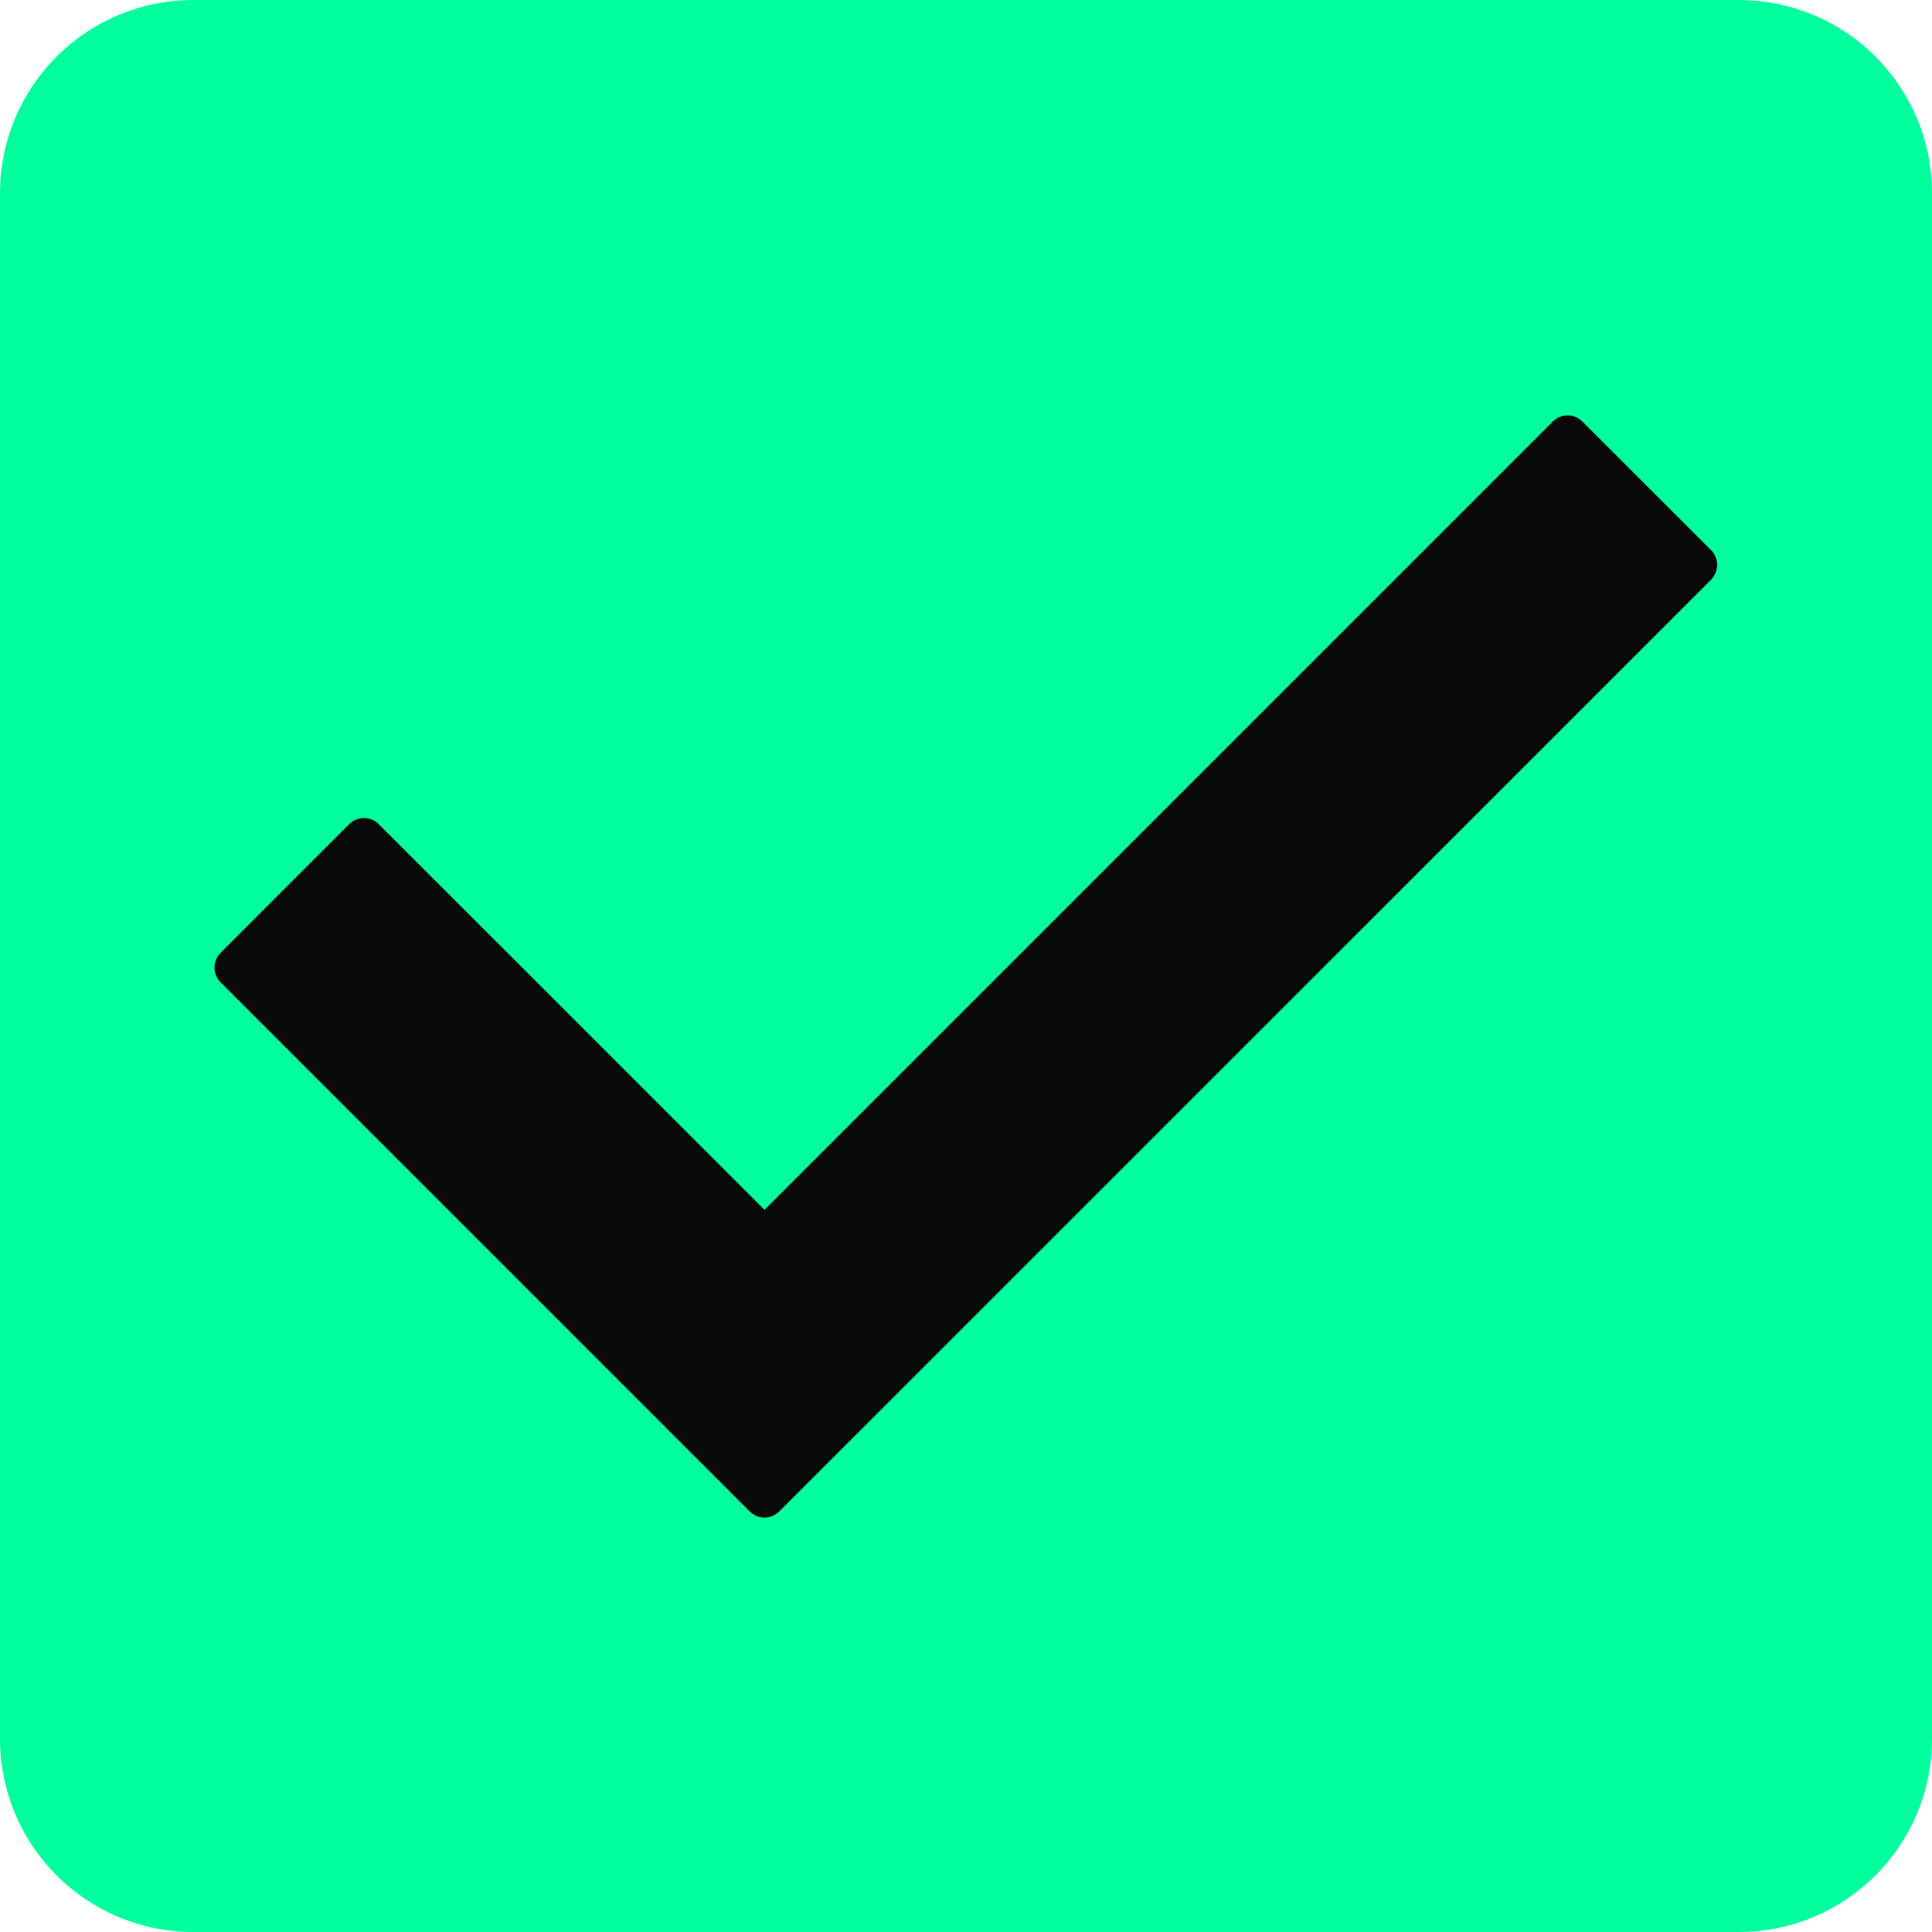
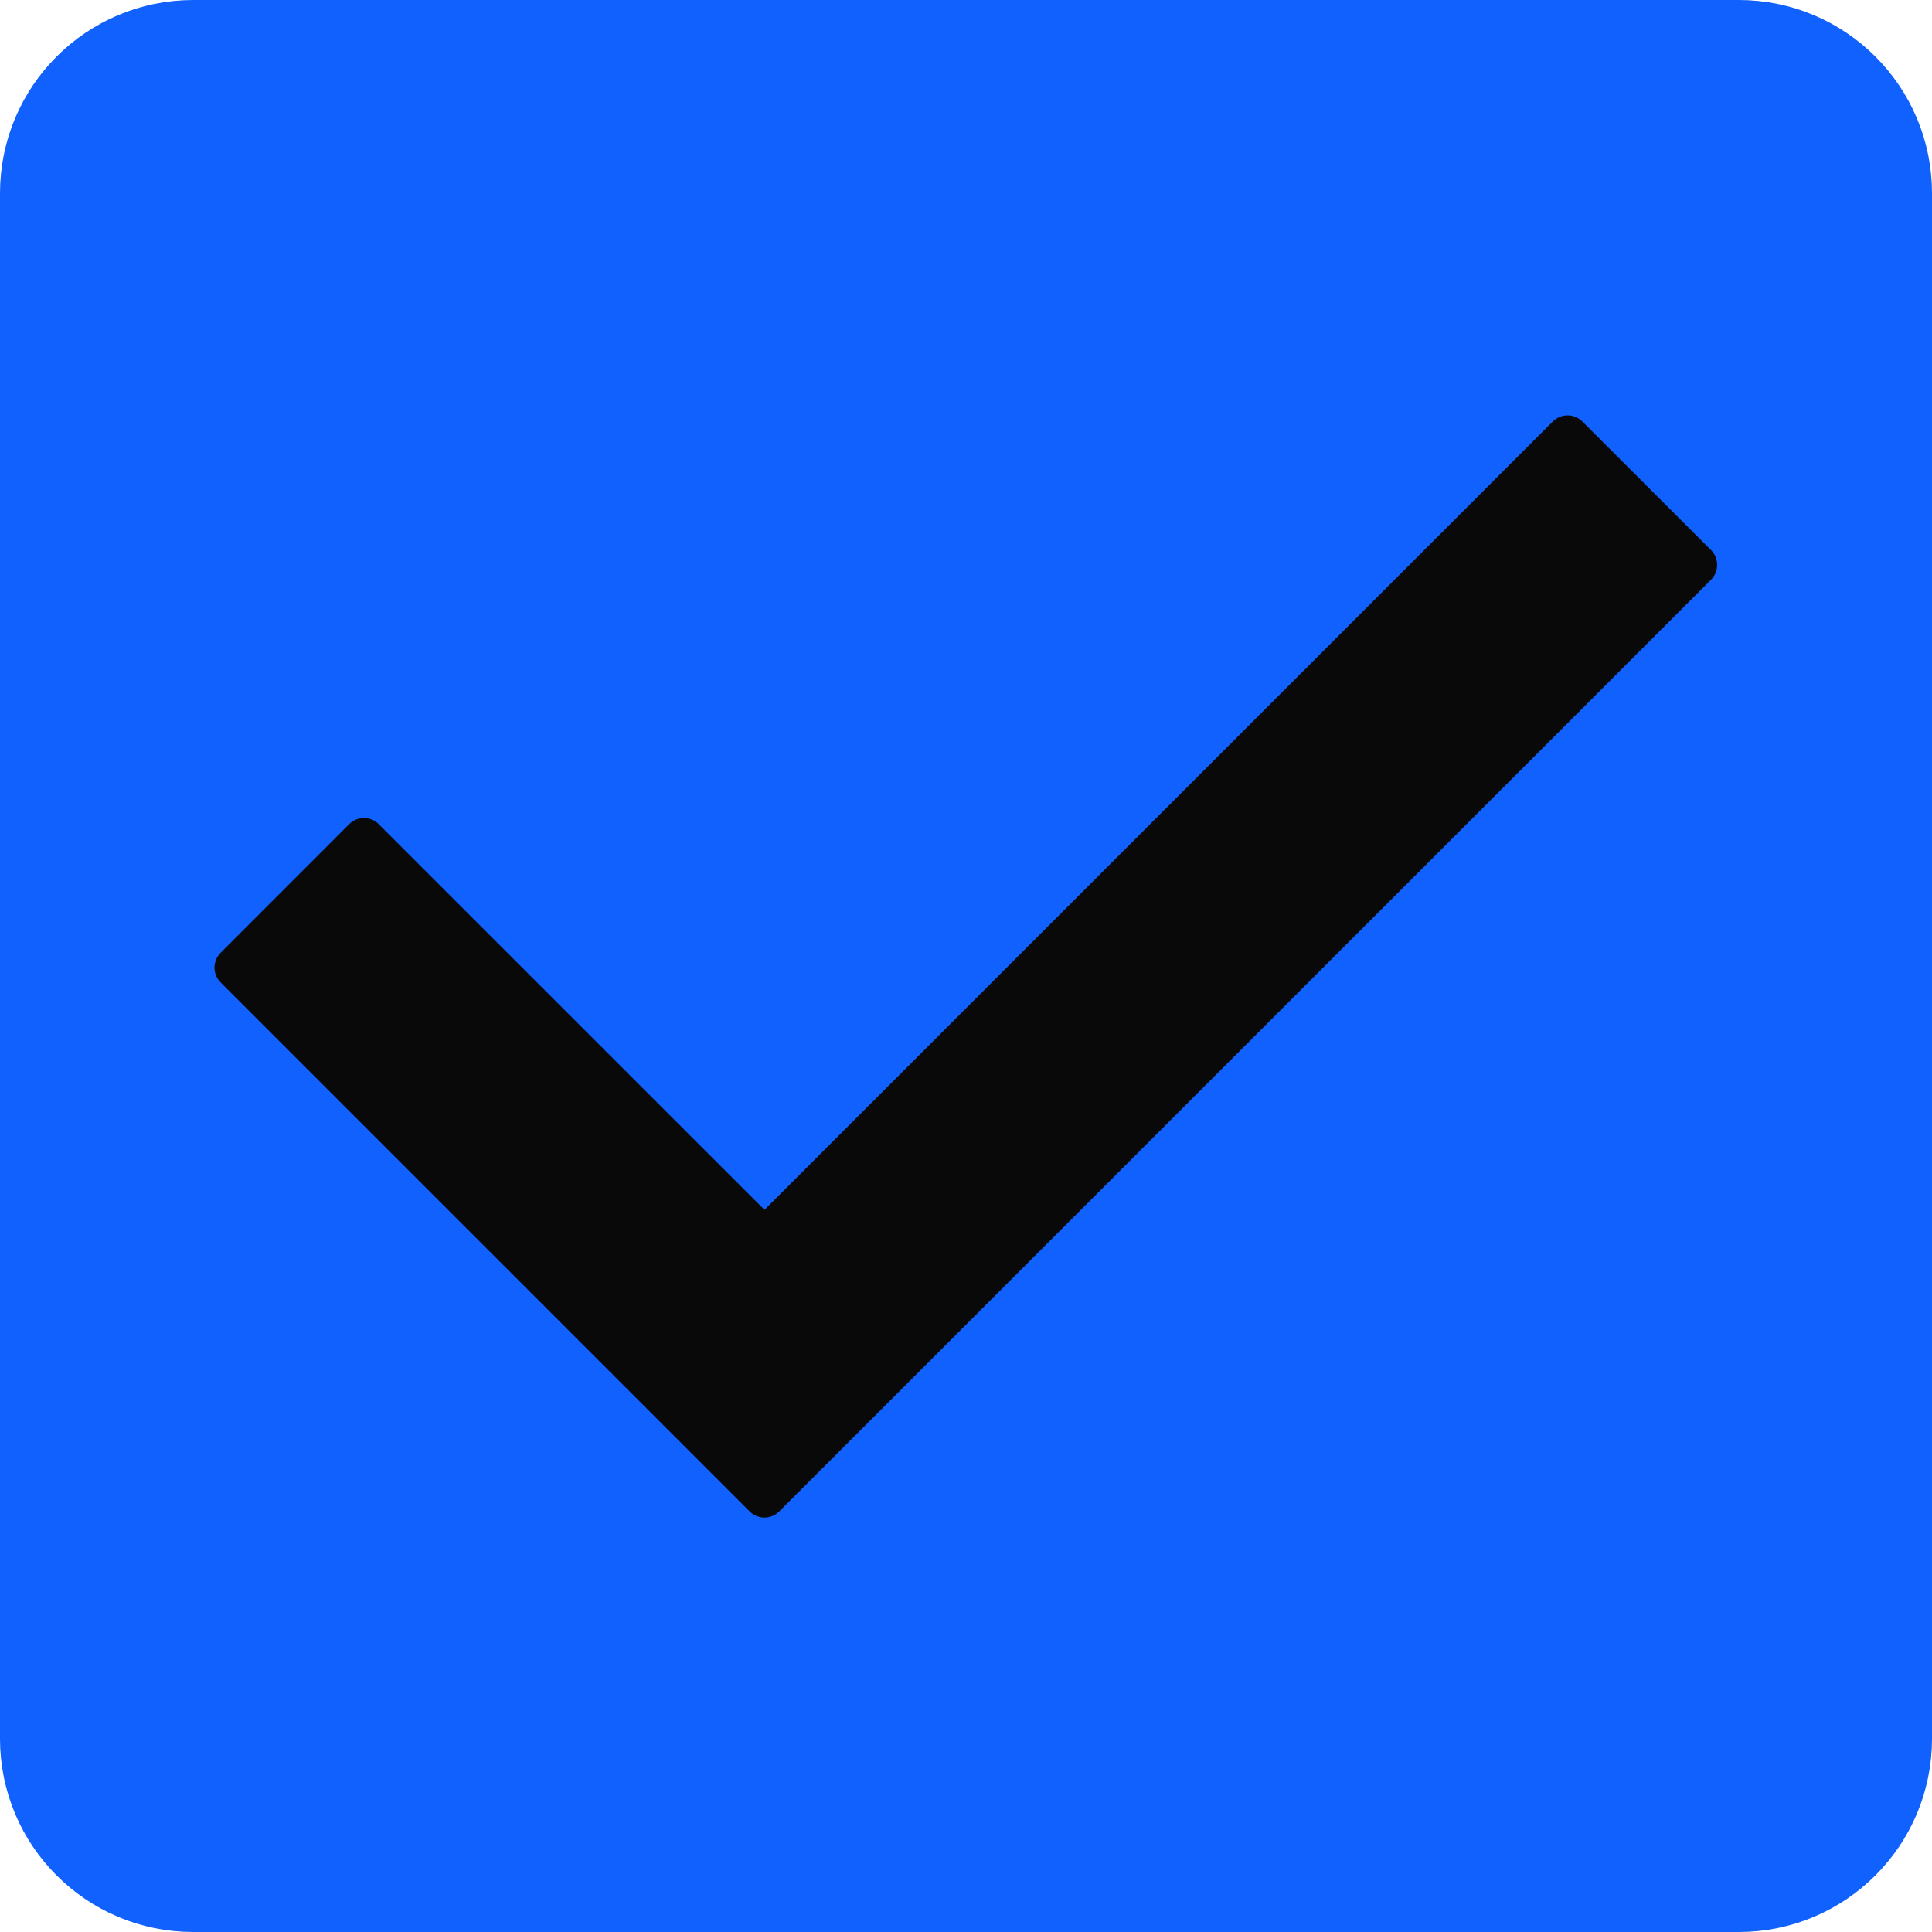
<svg xmlns="http://www.w3.org/2000/svg" viewBox="0 0 20 20" fill="none">
-   <rect x="0.5" y="0.5" width="19" height="19" rx="1.5" fill="#00FF9D" stroke="#00FF9D" />
+   <rect x="0.5" y="0.5" width="19" height="19" rx="1.5" fill="#1161FE" stroke="#1161FE" />
  <path d="M17.712 6.002L8.067 15.646C7.982 15.731 7.845 15.731 7.76 15.646L2.284 10.17C2.199 10.085 2.199 9.948 2.284 9.863L3.614 8.532C3.699 8.447 3.837 8.447 3.921 8.532L7.914 12.524L16.074 4.364C16.159 4.279 16.296 4.279 16.381 4.364L17.712 5.694C17.797 5.779 17.797 5.916 17.712 6.002Z" fill="#090909" />
</svg>
